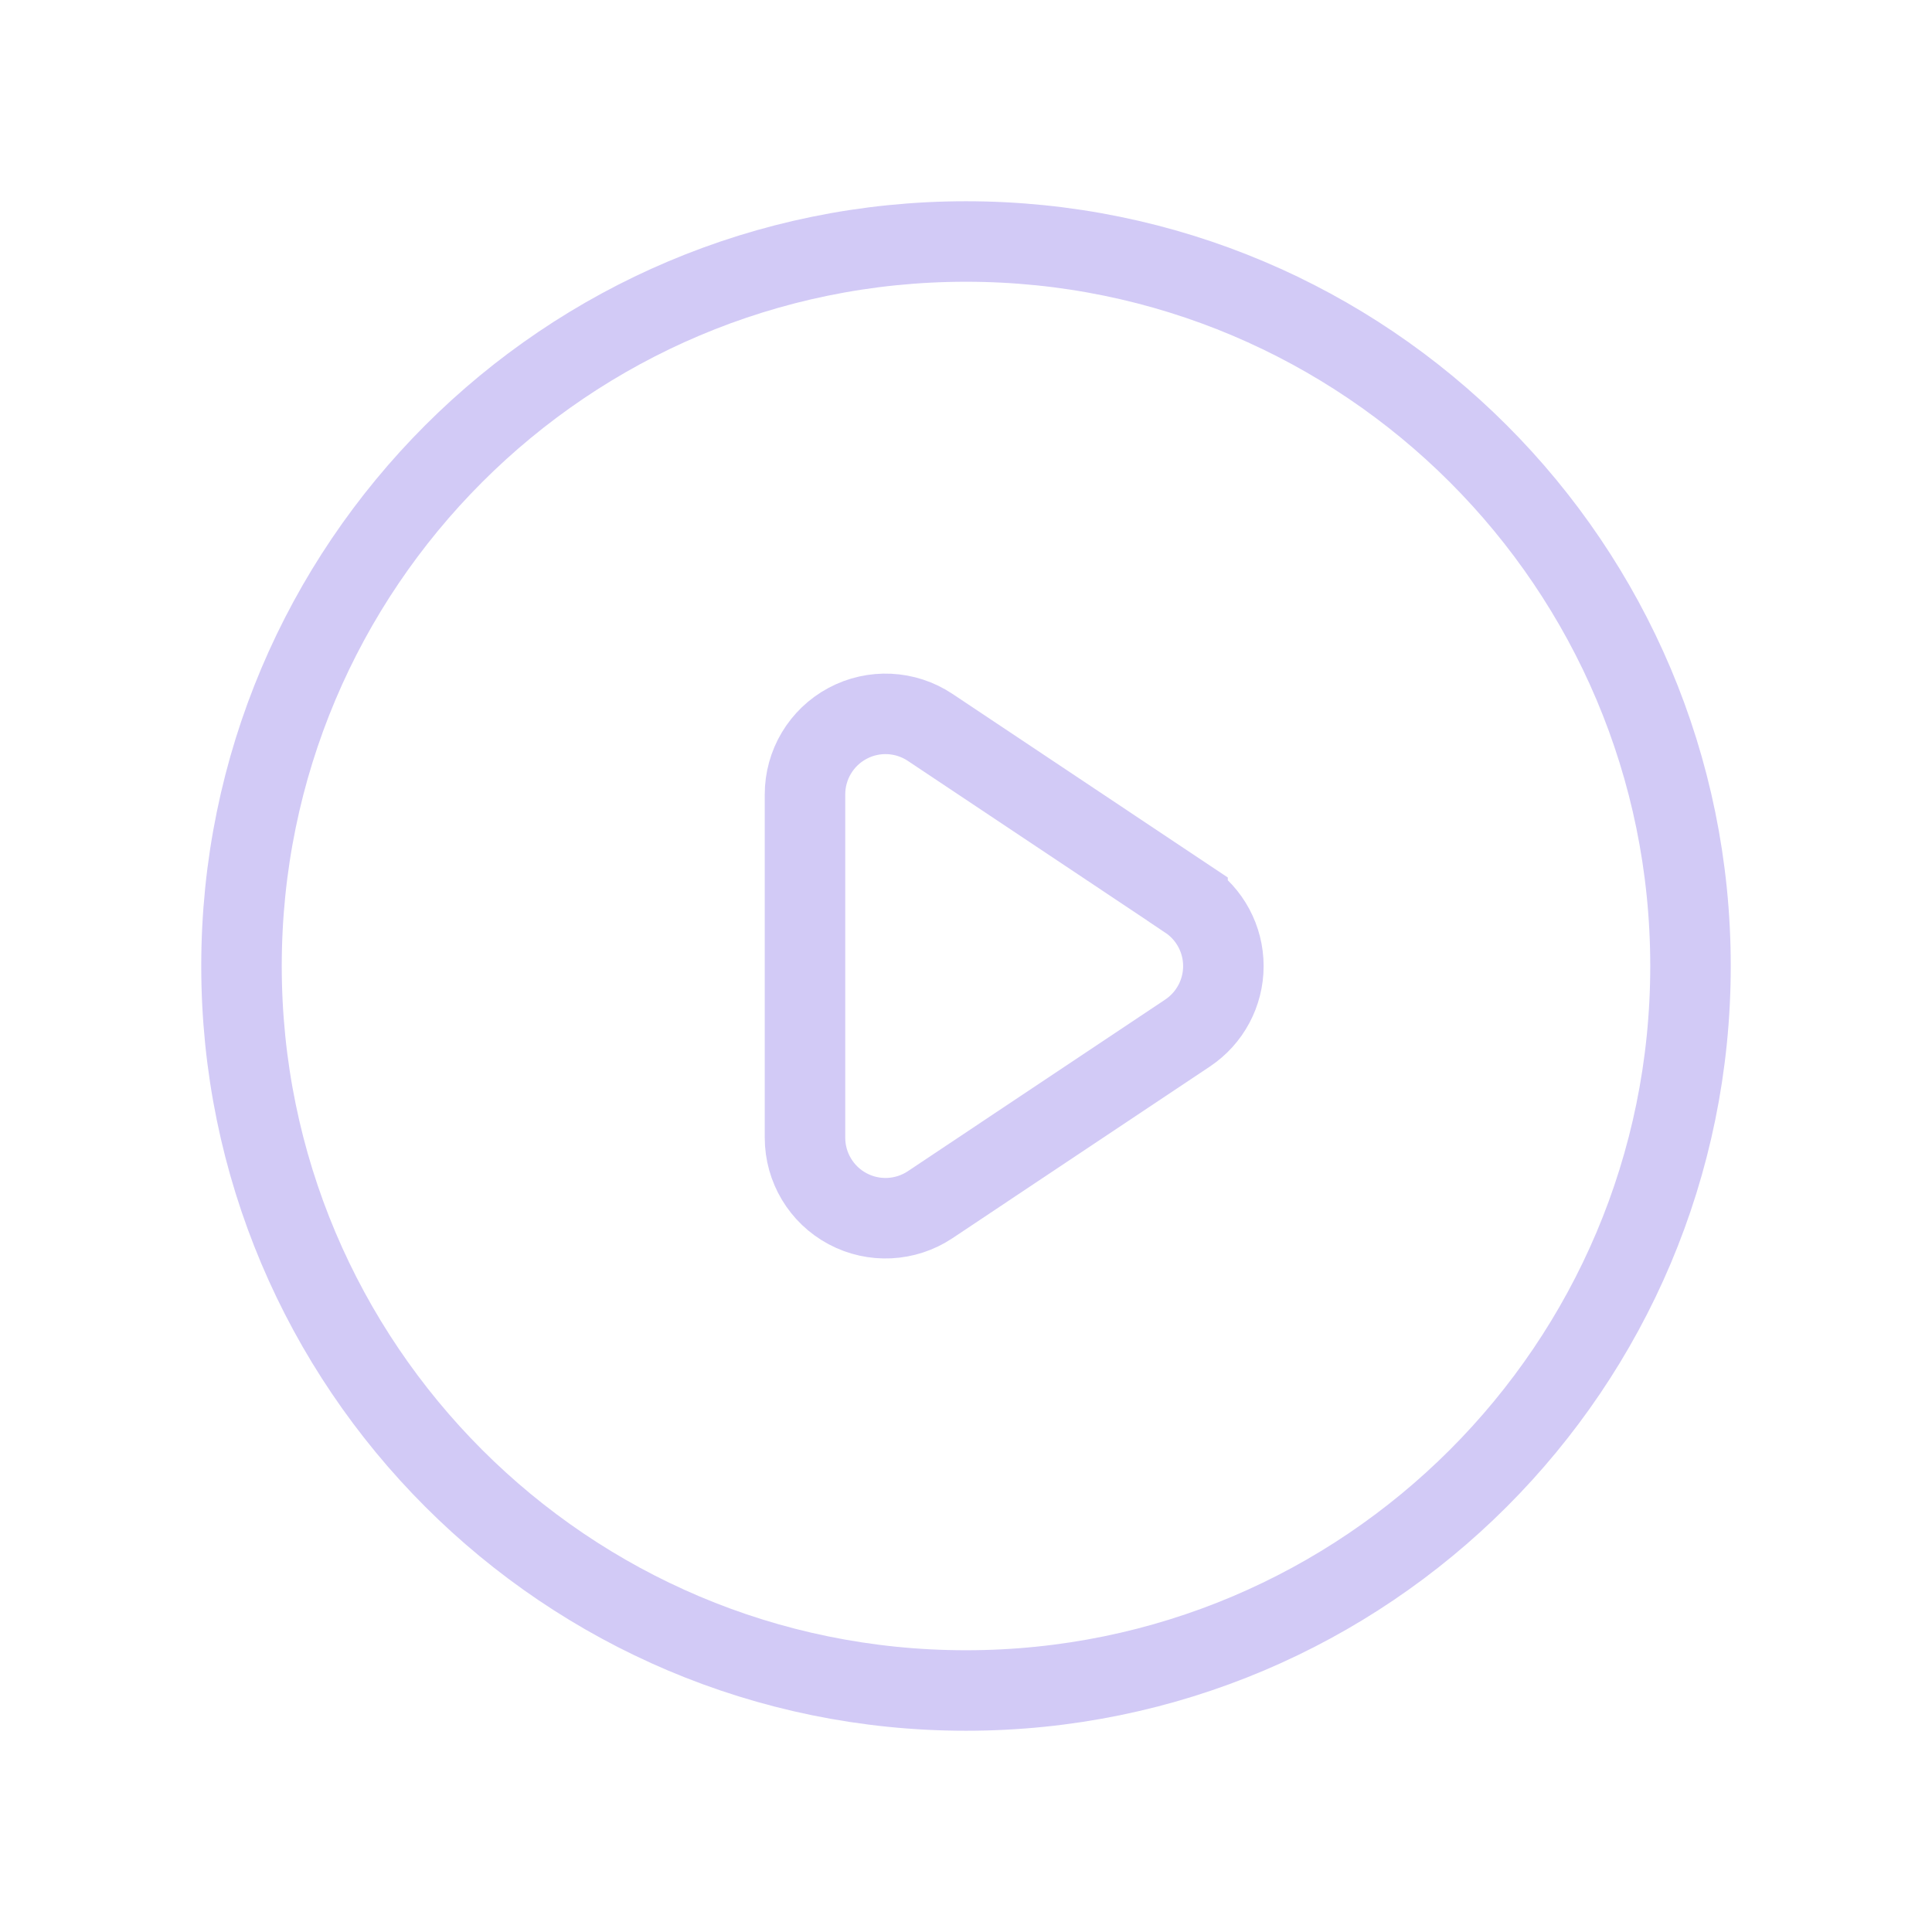
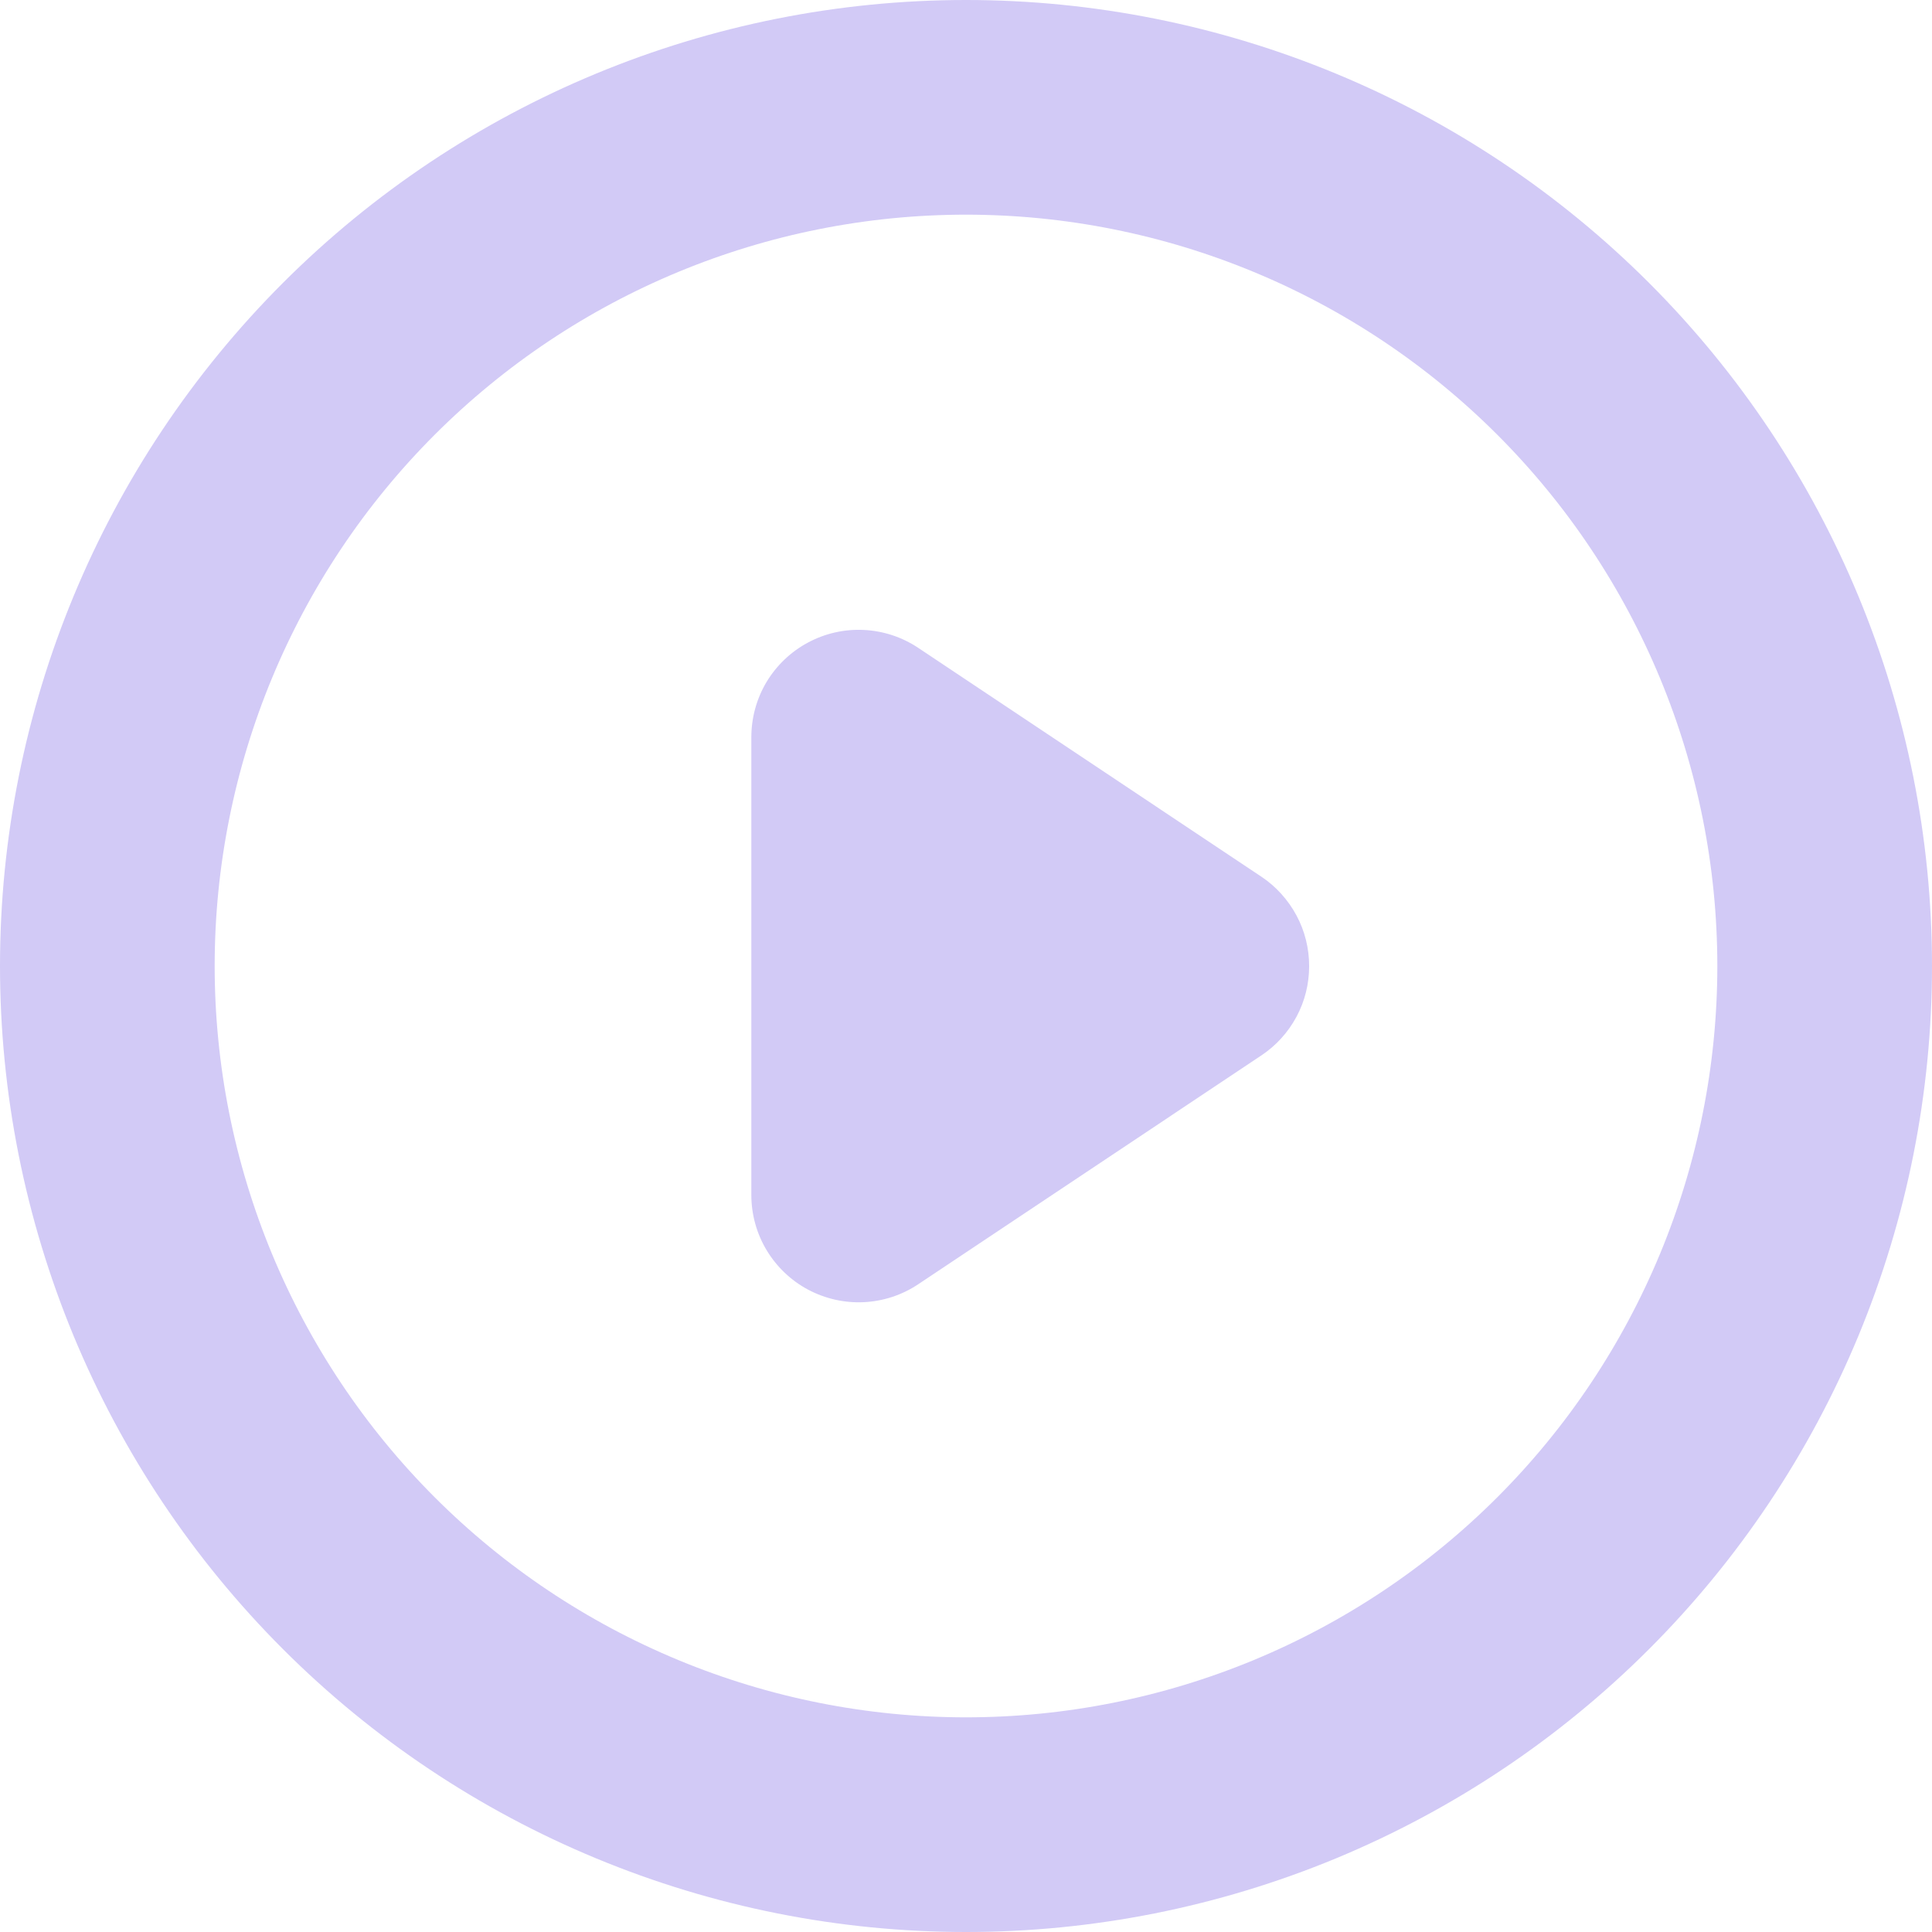
- <svg xmlns="http://www.w3.org/2000/svg" fill="none" viewBox="0 0 24 24" stroke="#D2CAF6" strokeWidth="1.5">
-   <path strokeLinecap="round" strokeLinejoin="round" d="M14.752 11.168l-3.197-2.132A1 1 0 0010 9.87v4.263a1 1 0 001.555.832l3.197-2.132a1 1 0 000-1.664z" />
-   <path strokeLinecap="round" strokeLinejoin="round" d="M21 12a9 9 0 11-18 0 9 9 0 0118 0z" />
+ <svg xmlns="http://www.w3.org/2000/svg" width="36" height="36" viewBox="0 0 18 18" fill="none">
+   <path d="M11.752 8.168L8.555 6.036C8.404 5.935 8.229 5.878 8.048 5.869C7.867 5.86 7.687 5.901 7.527 5.987C7.368 6.072 7.234 6.2 7.141 6.355C7.048 6.511 7 6.689 7 6.87V11.133C7 11.314 7.049 11.492 7.142 11.647C7.235 11.802 7.369 11.93 7.528 12.015C7.688 12.1 7.868 12.141 8.049 12.132C8.229 12.123 8.404 12.066 8.555 11.965L11.752 9.833C11.889 9.742 12.001 9.618 12.079 9.473C12.157 9.328 12.197 9.166 12.197 9.001C12.197 8.836 12.157 8.674 12.079 8.529C12.001 8.384 11.889 8.259 11.752 8.168Z" fill="#D2CAF6" />
+   <path d="M17 9C17 10.051 16.793 11.091 16.391 12.062C15.989 13.032 15.4 13.914 14.657 14.657C13.914 15.4 13.032 15.989 12.062 16.391C11.091 16.793 10.051 17 9 17C7.949 17 6.909 16.793 5.939 16.391C4.968 15.989 4.086 15.4 3.343 14.657C2.6 13.914 2.011 13.032 1.609 12.062C1.207 11.091 1 10.051 1 9C1 6.878 1.843 4.843 3.343 3.343C4.843 1.843 6.878 1 9 1C11.122 1 13.157 1.843 14.657 3.343C16.157 4.843 17 6.878 17 9Z" stroke="#D2CAF6" stroke-width="2" />
</svg>
